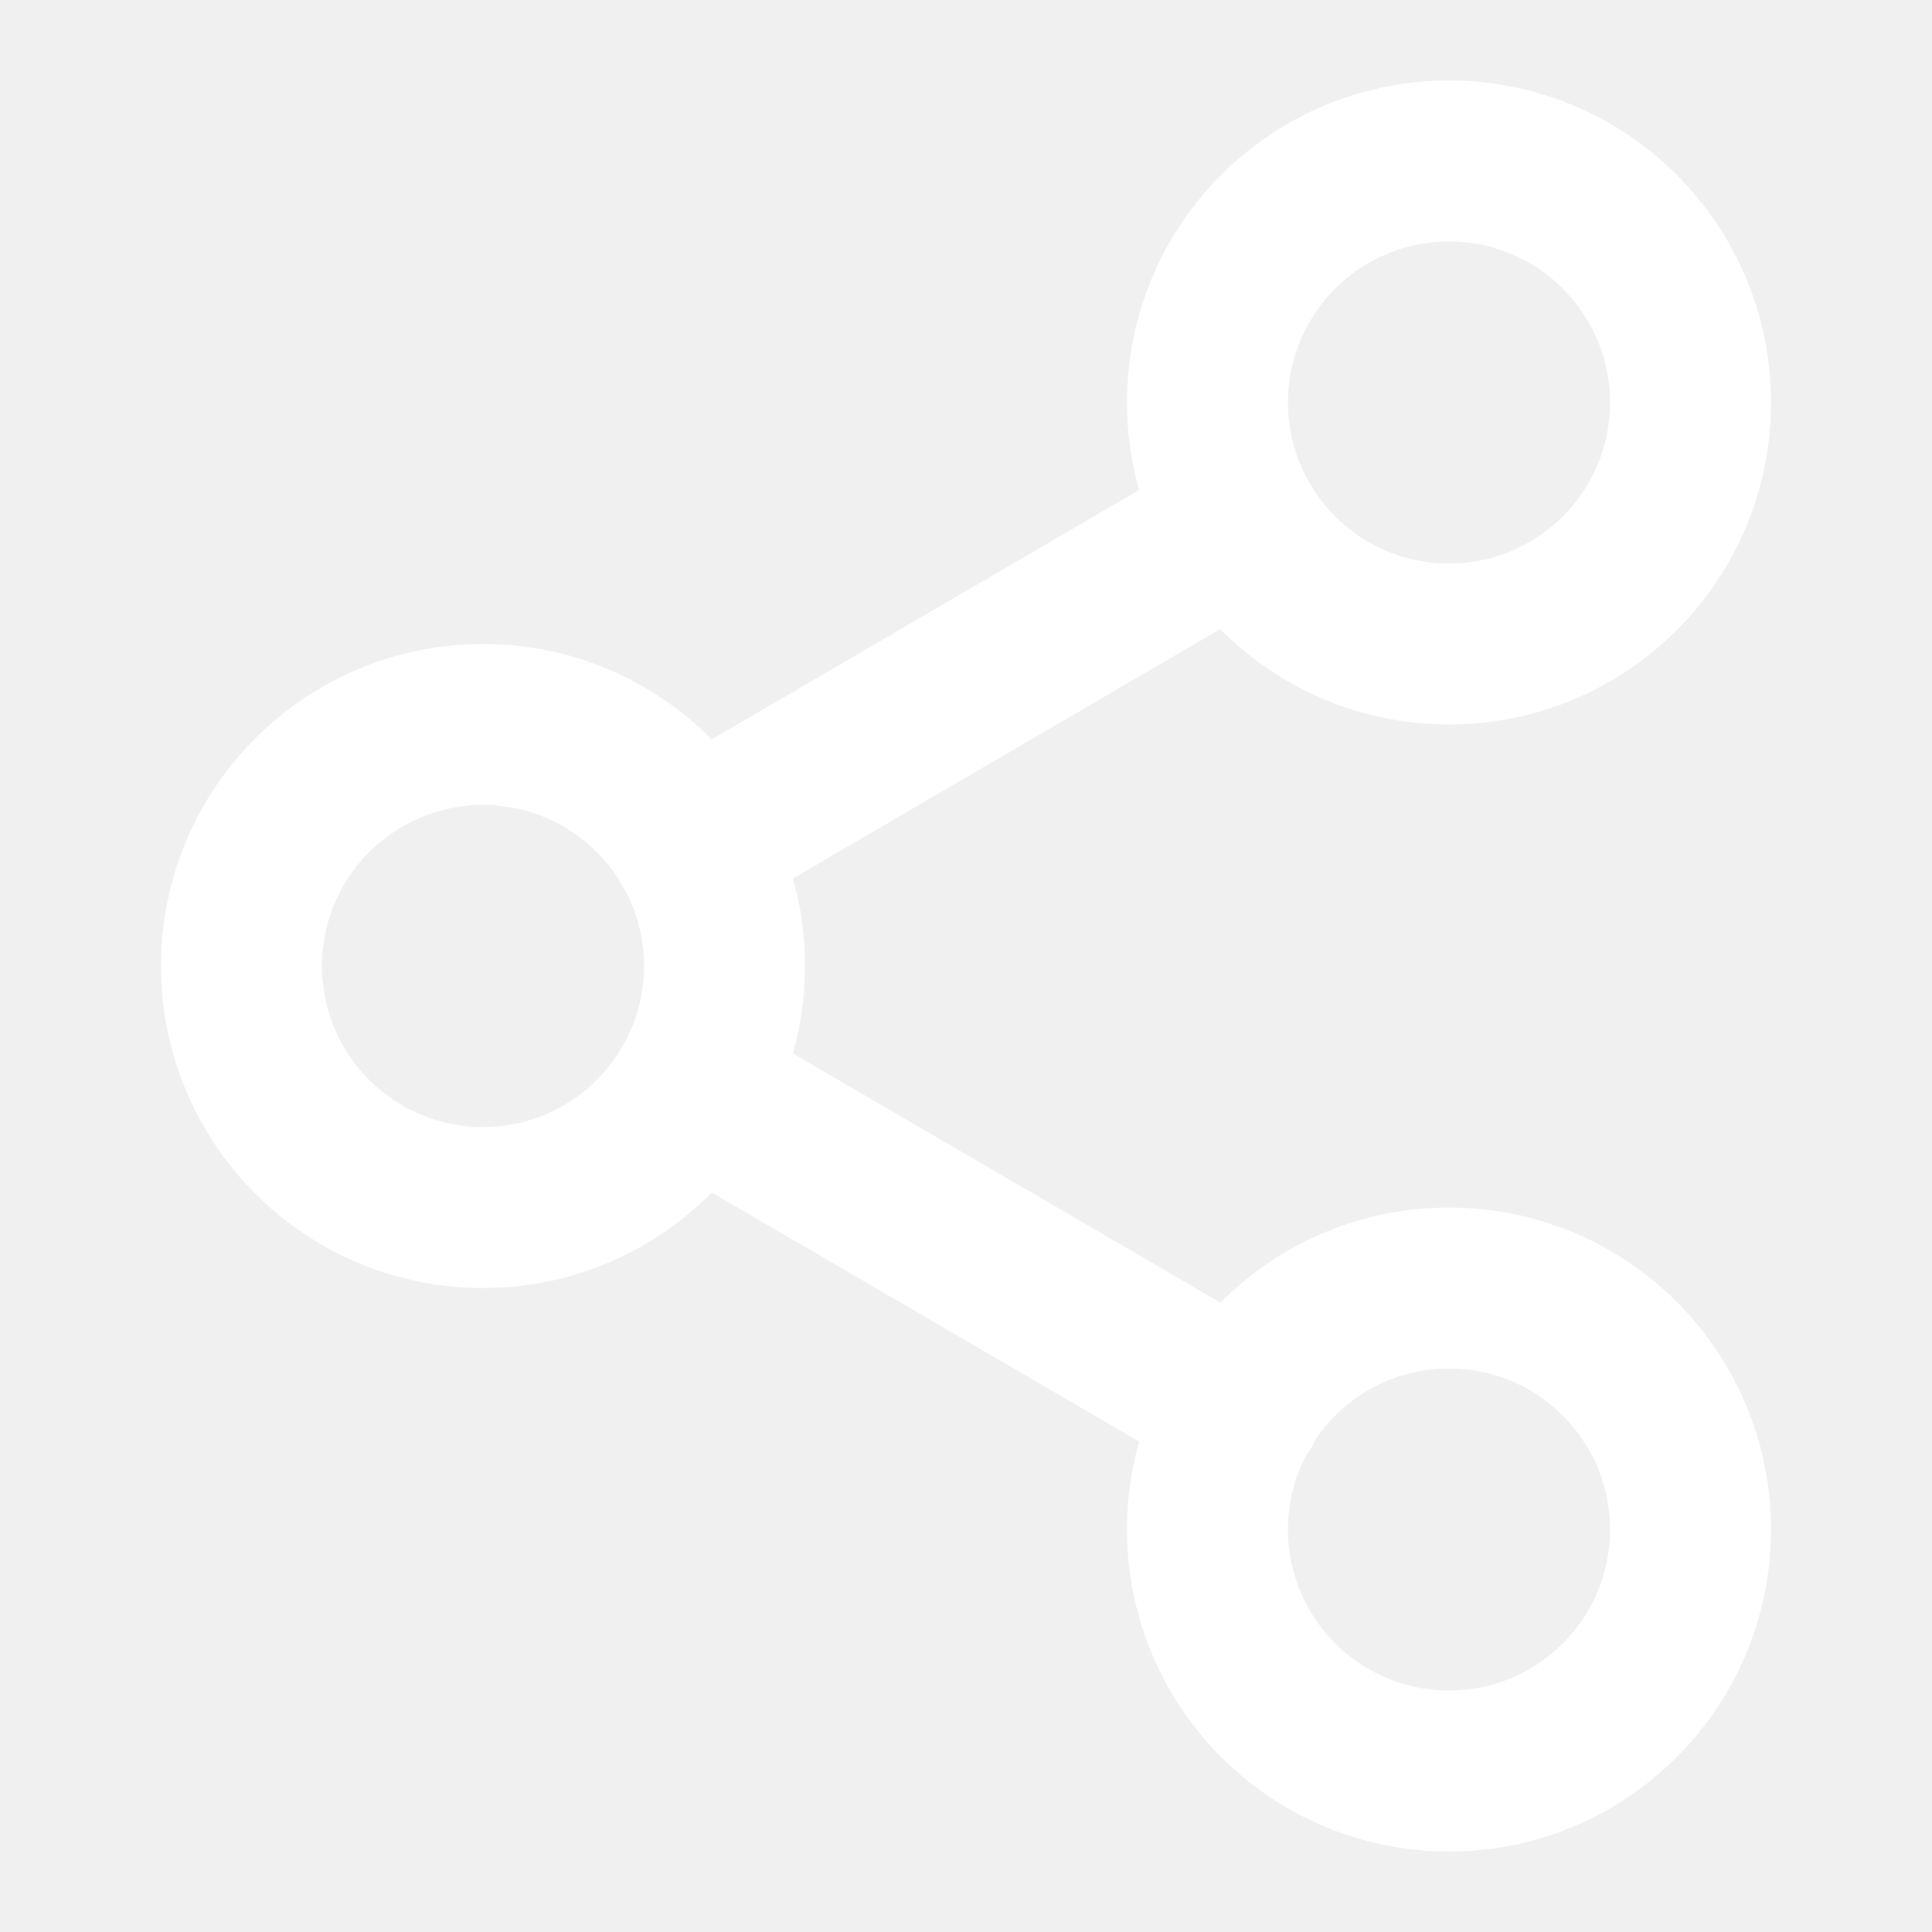
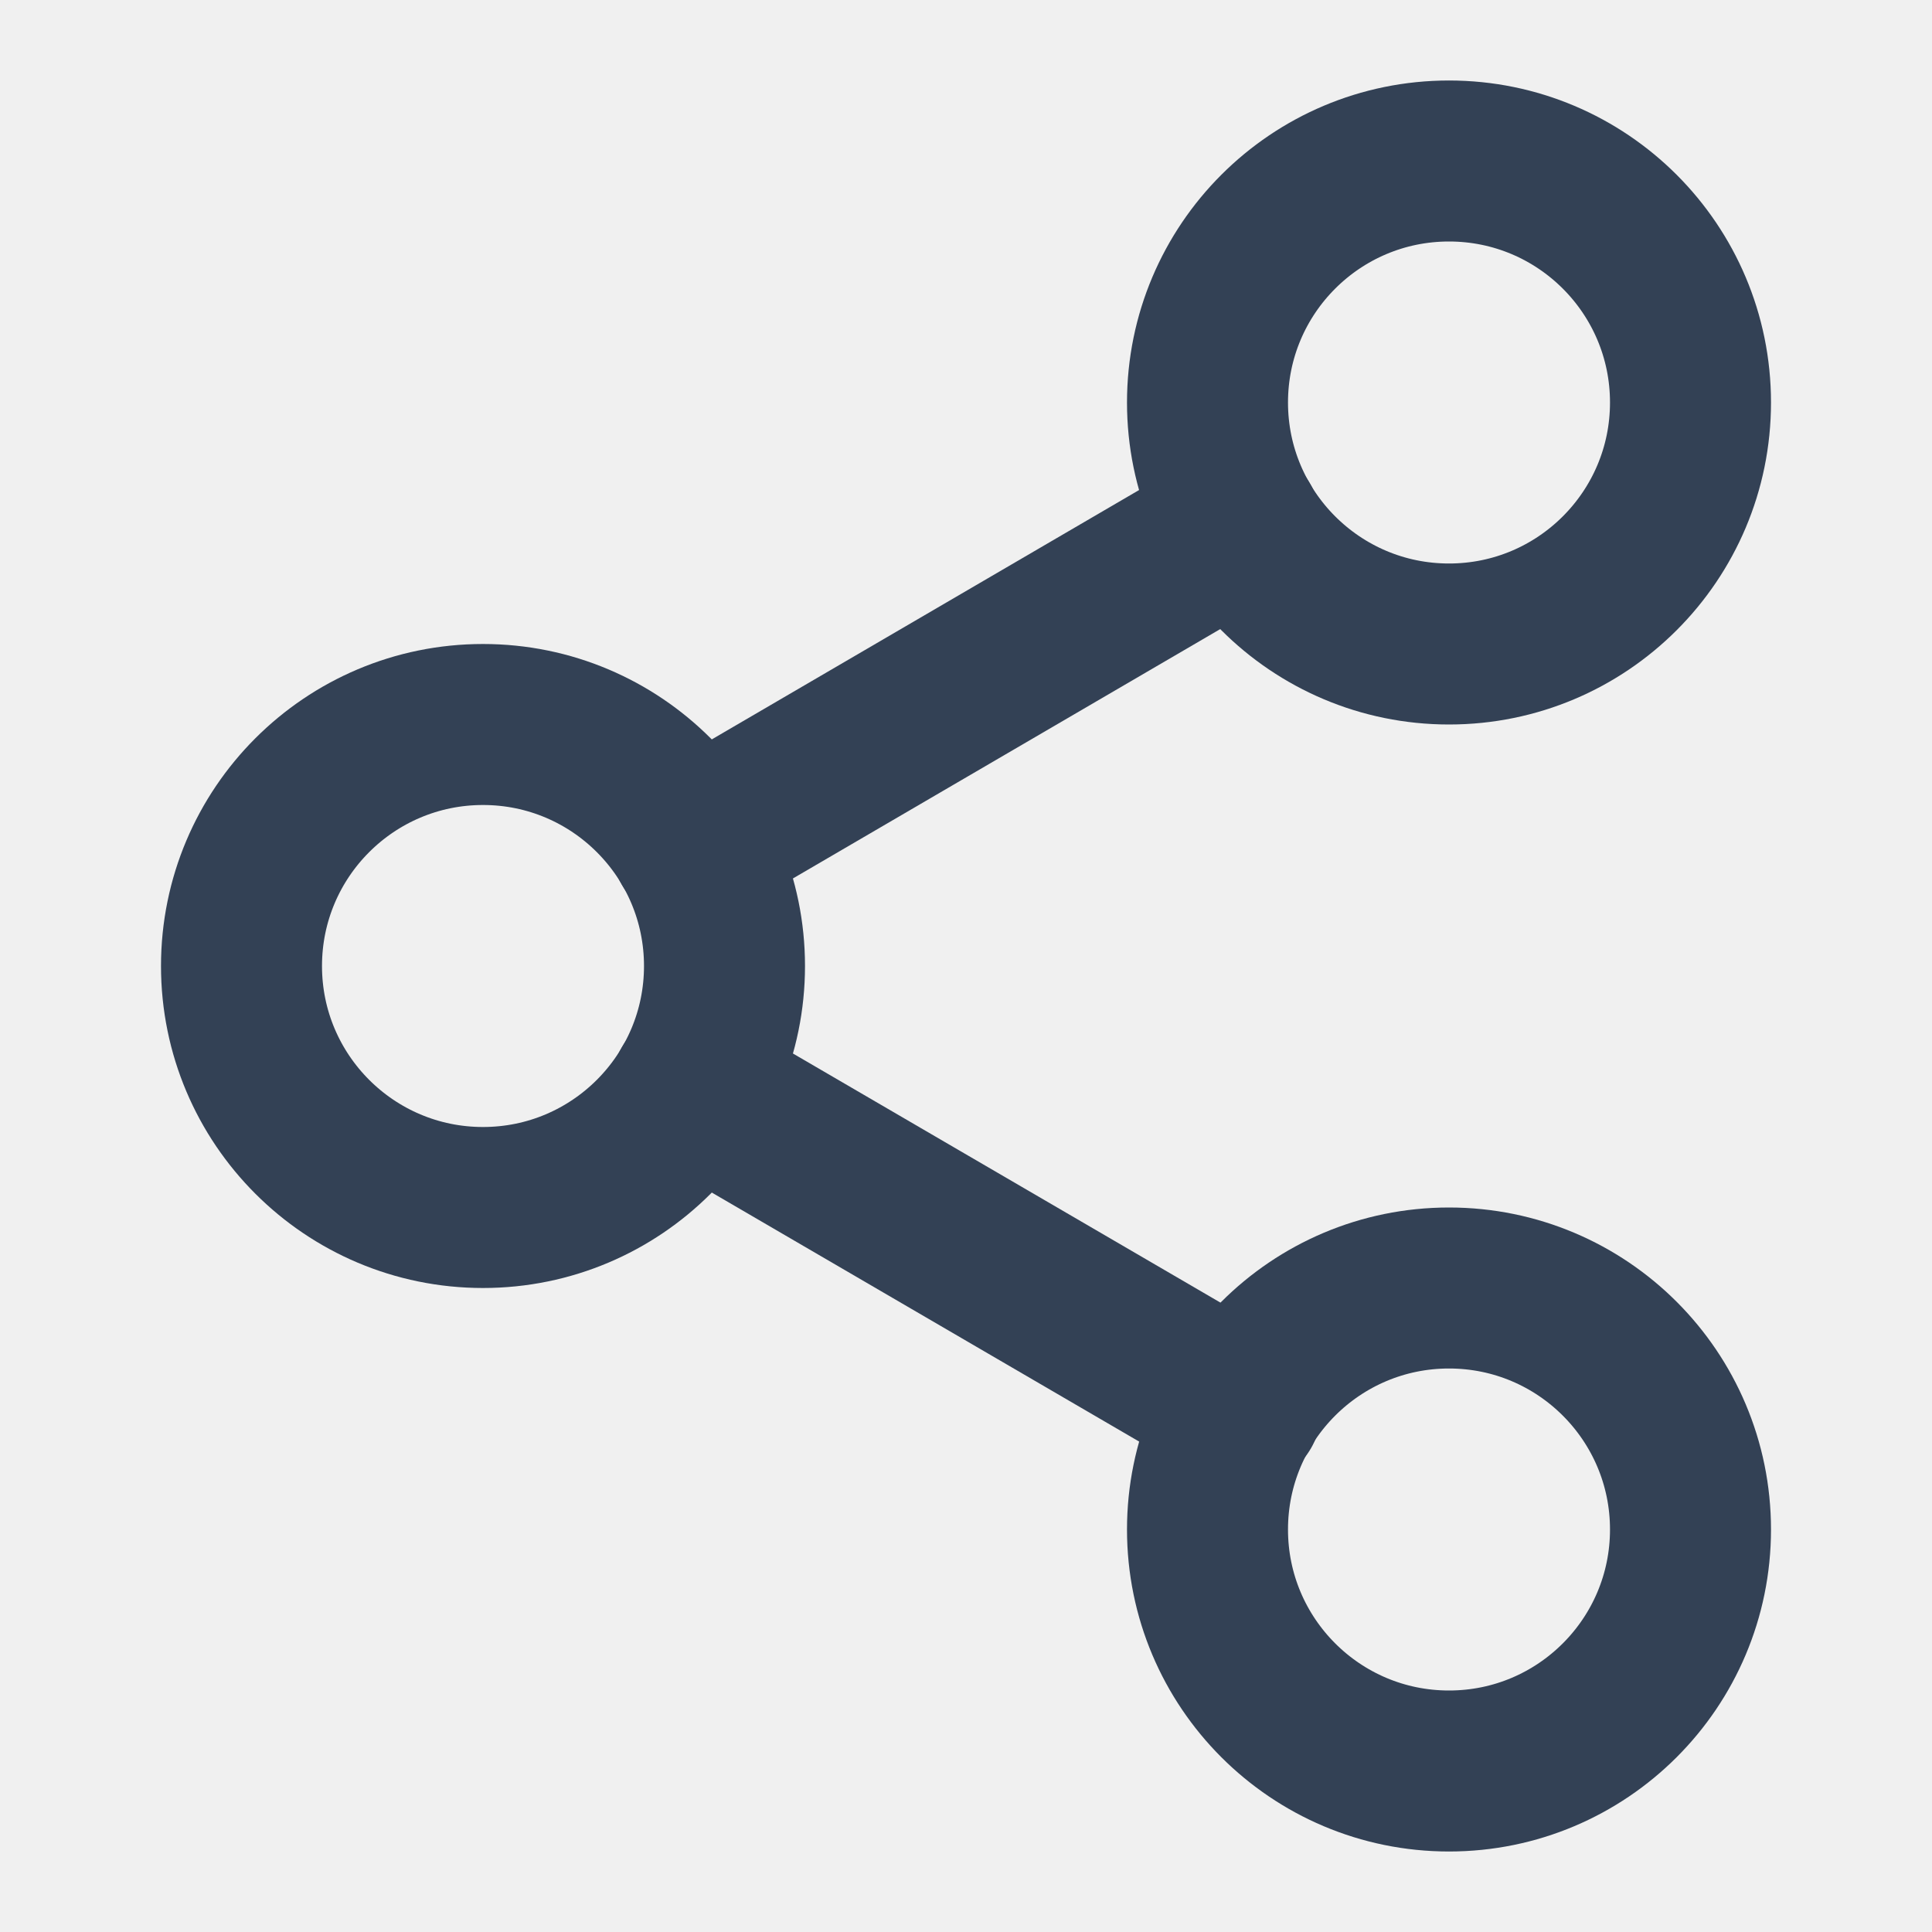
- <svg xmlns="http://www.w3.org/2000/svg" width="24" height="24" viewBox="0 0 24 24" fill="none" stroke="white" stroke-width="2" stroke-linecap="round" stroke-linejoin="round" class="feather feather-share-2">
+ <svg xmlns="http://www.w3.org/2000/svg" width="24" height="24" viewBox="0 0 24 24" fill="none" stroke="#334155" stroke-width="2" stroke-linecap="round" stroke-linejoin="round" class="feather feather-share-2">
  <circle cx="18" cy="5" r="3" />
  <circle cx="6" cy="12" r="3" />
  <circle cx="18" cy="19" r="3" />
  <line x1="8.59" y1="13.51" x2="15.42" y2="17.49" />
  <line x1="15.41" y1="6.51" x2="8.59" y2="10.49" />
</svg>
